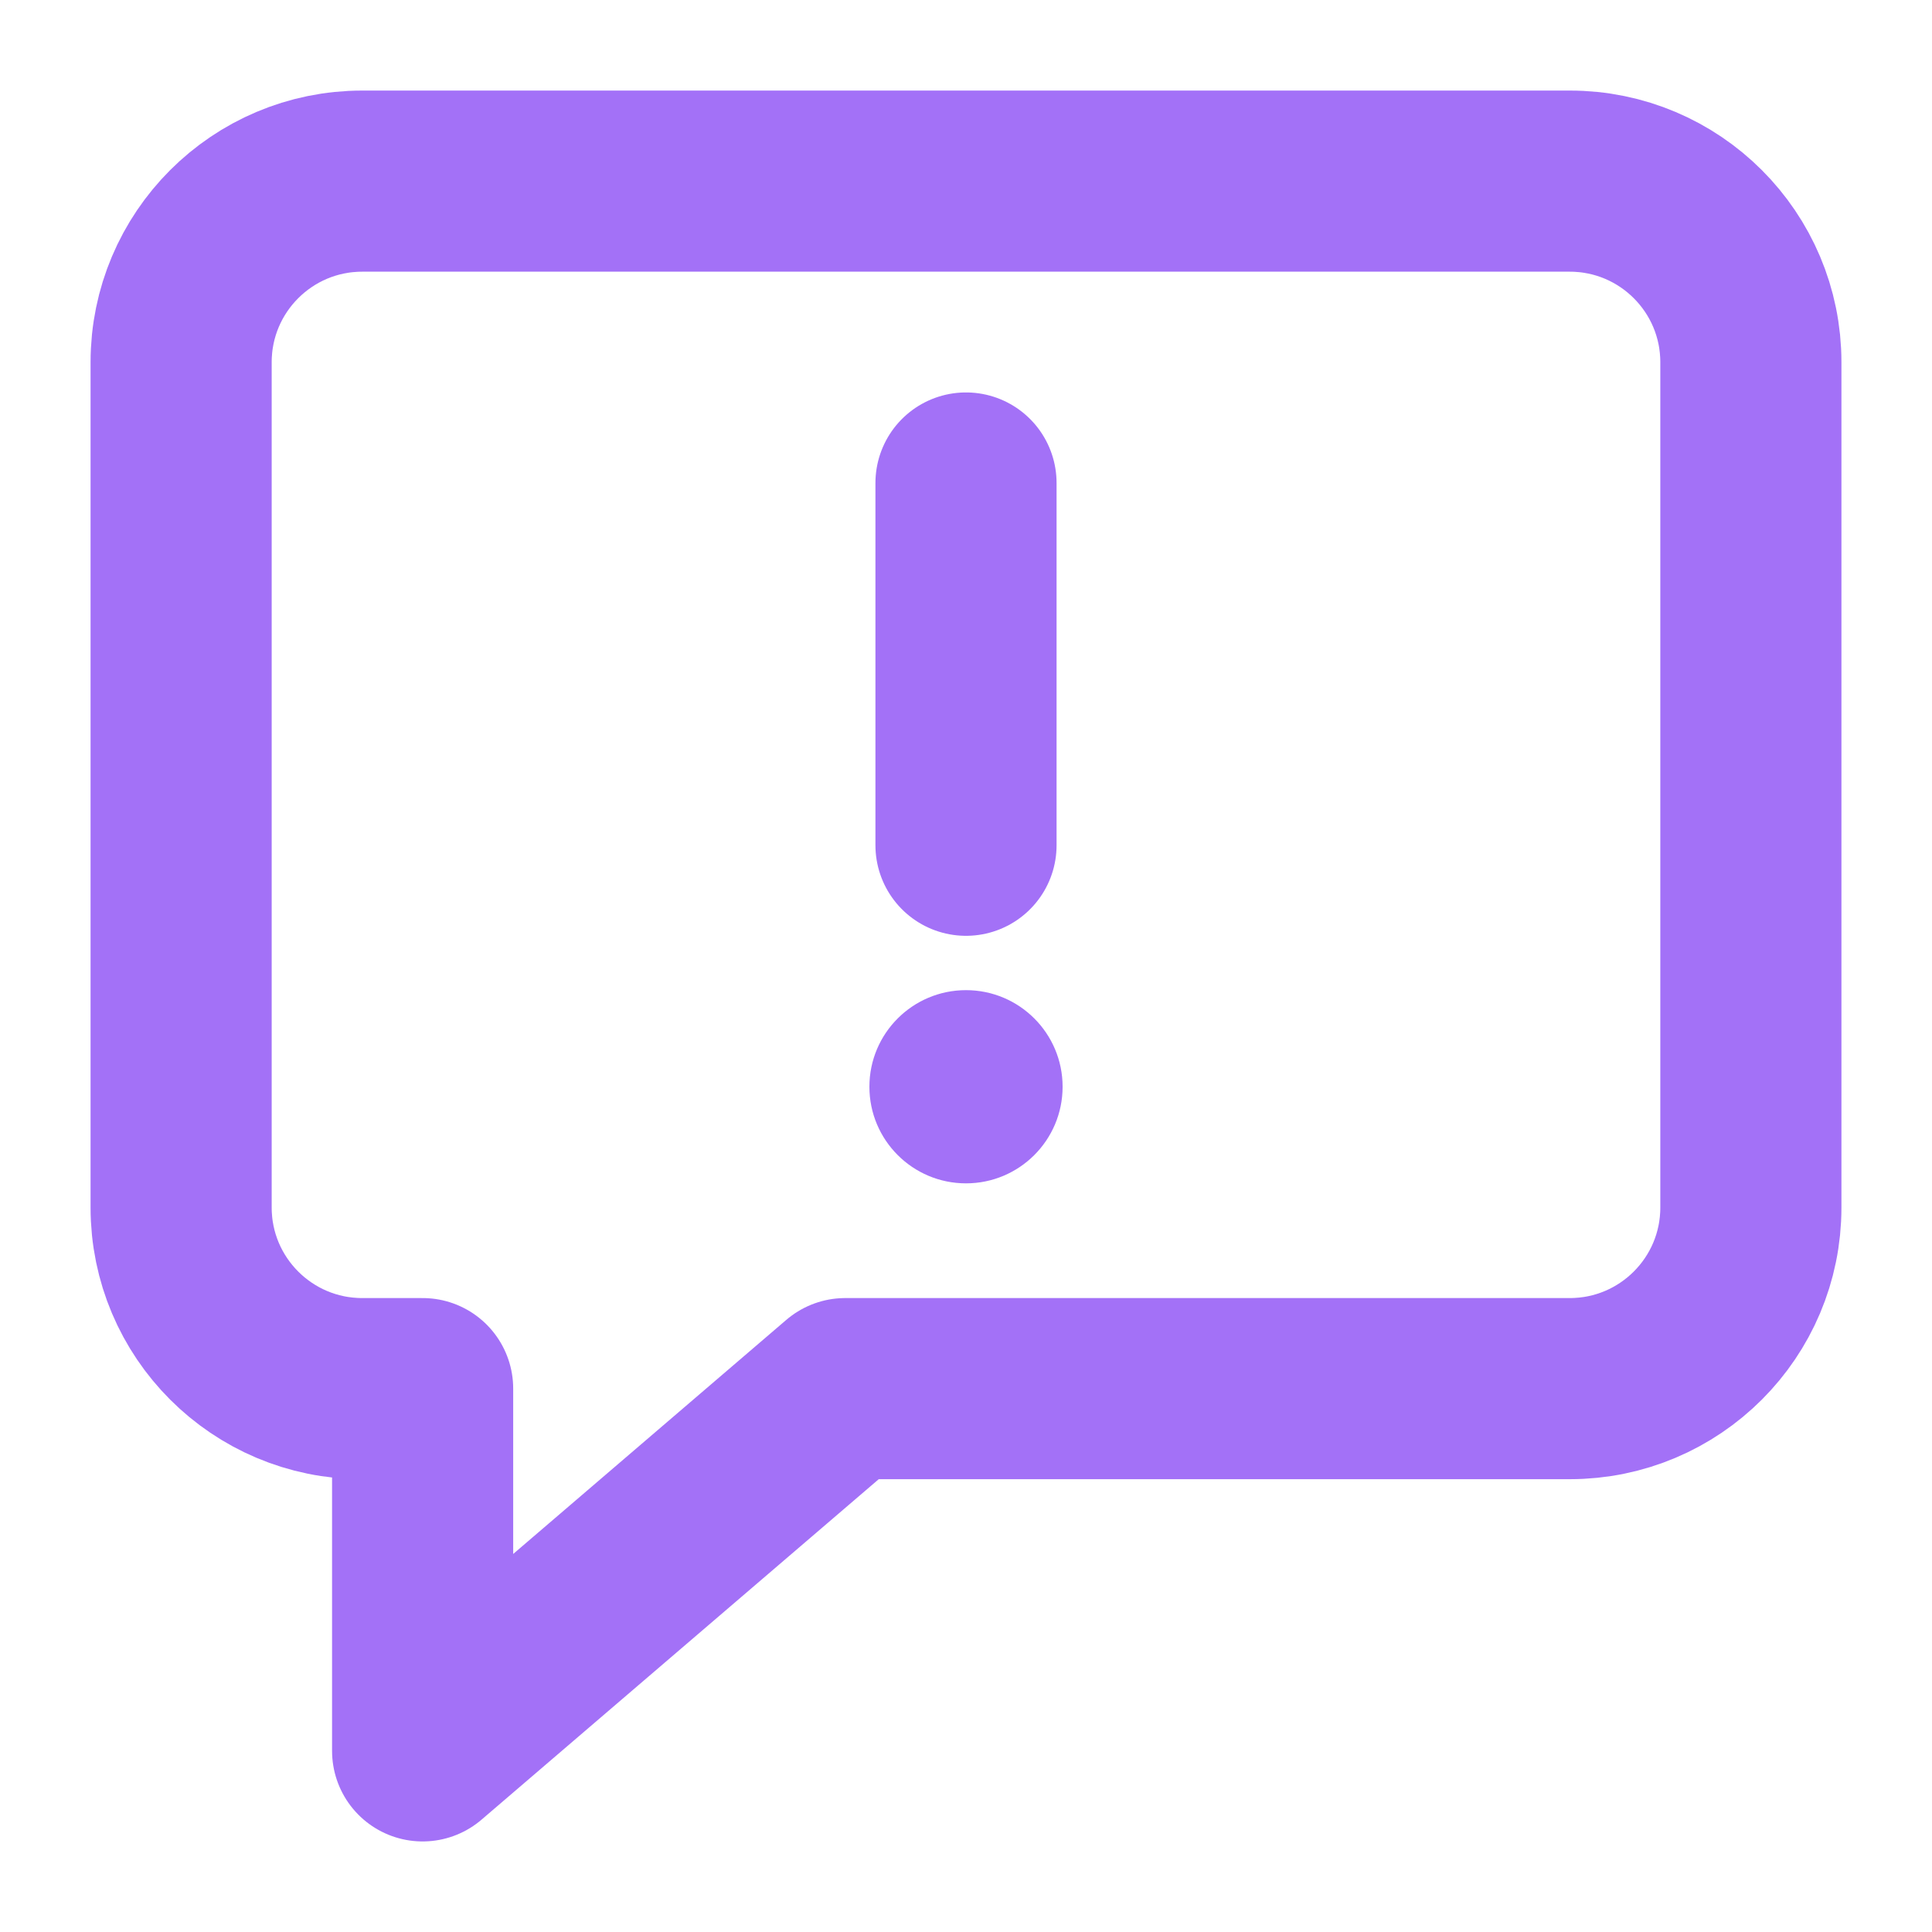
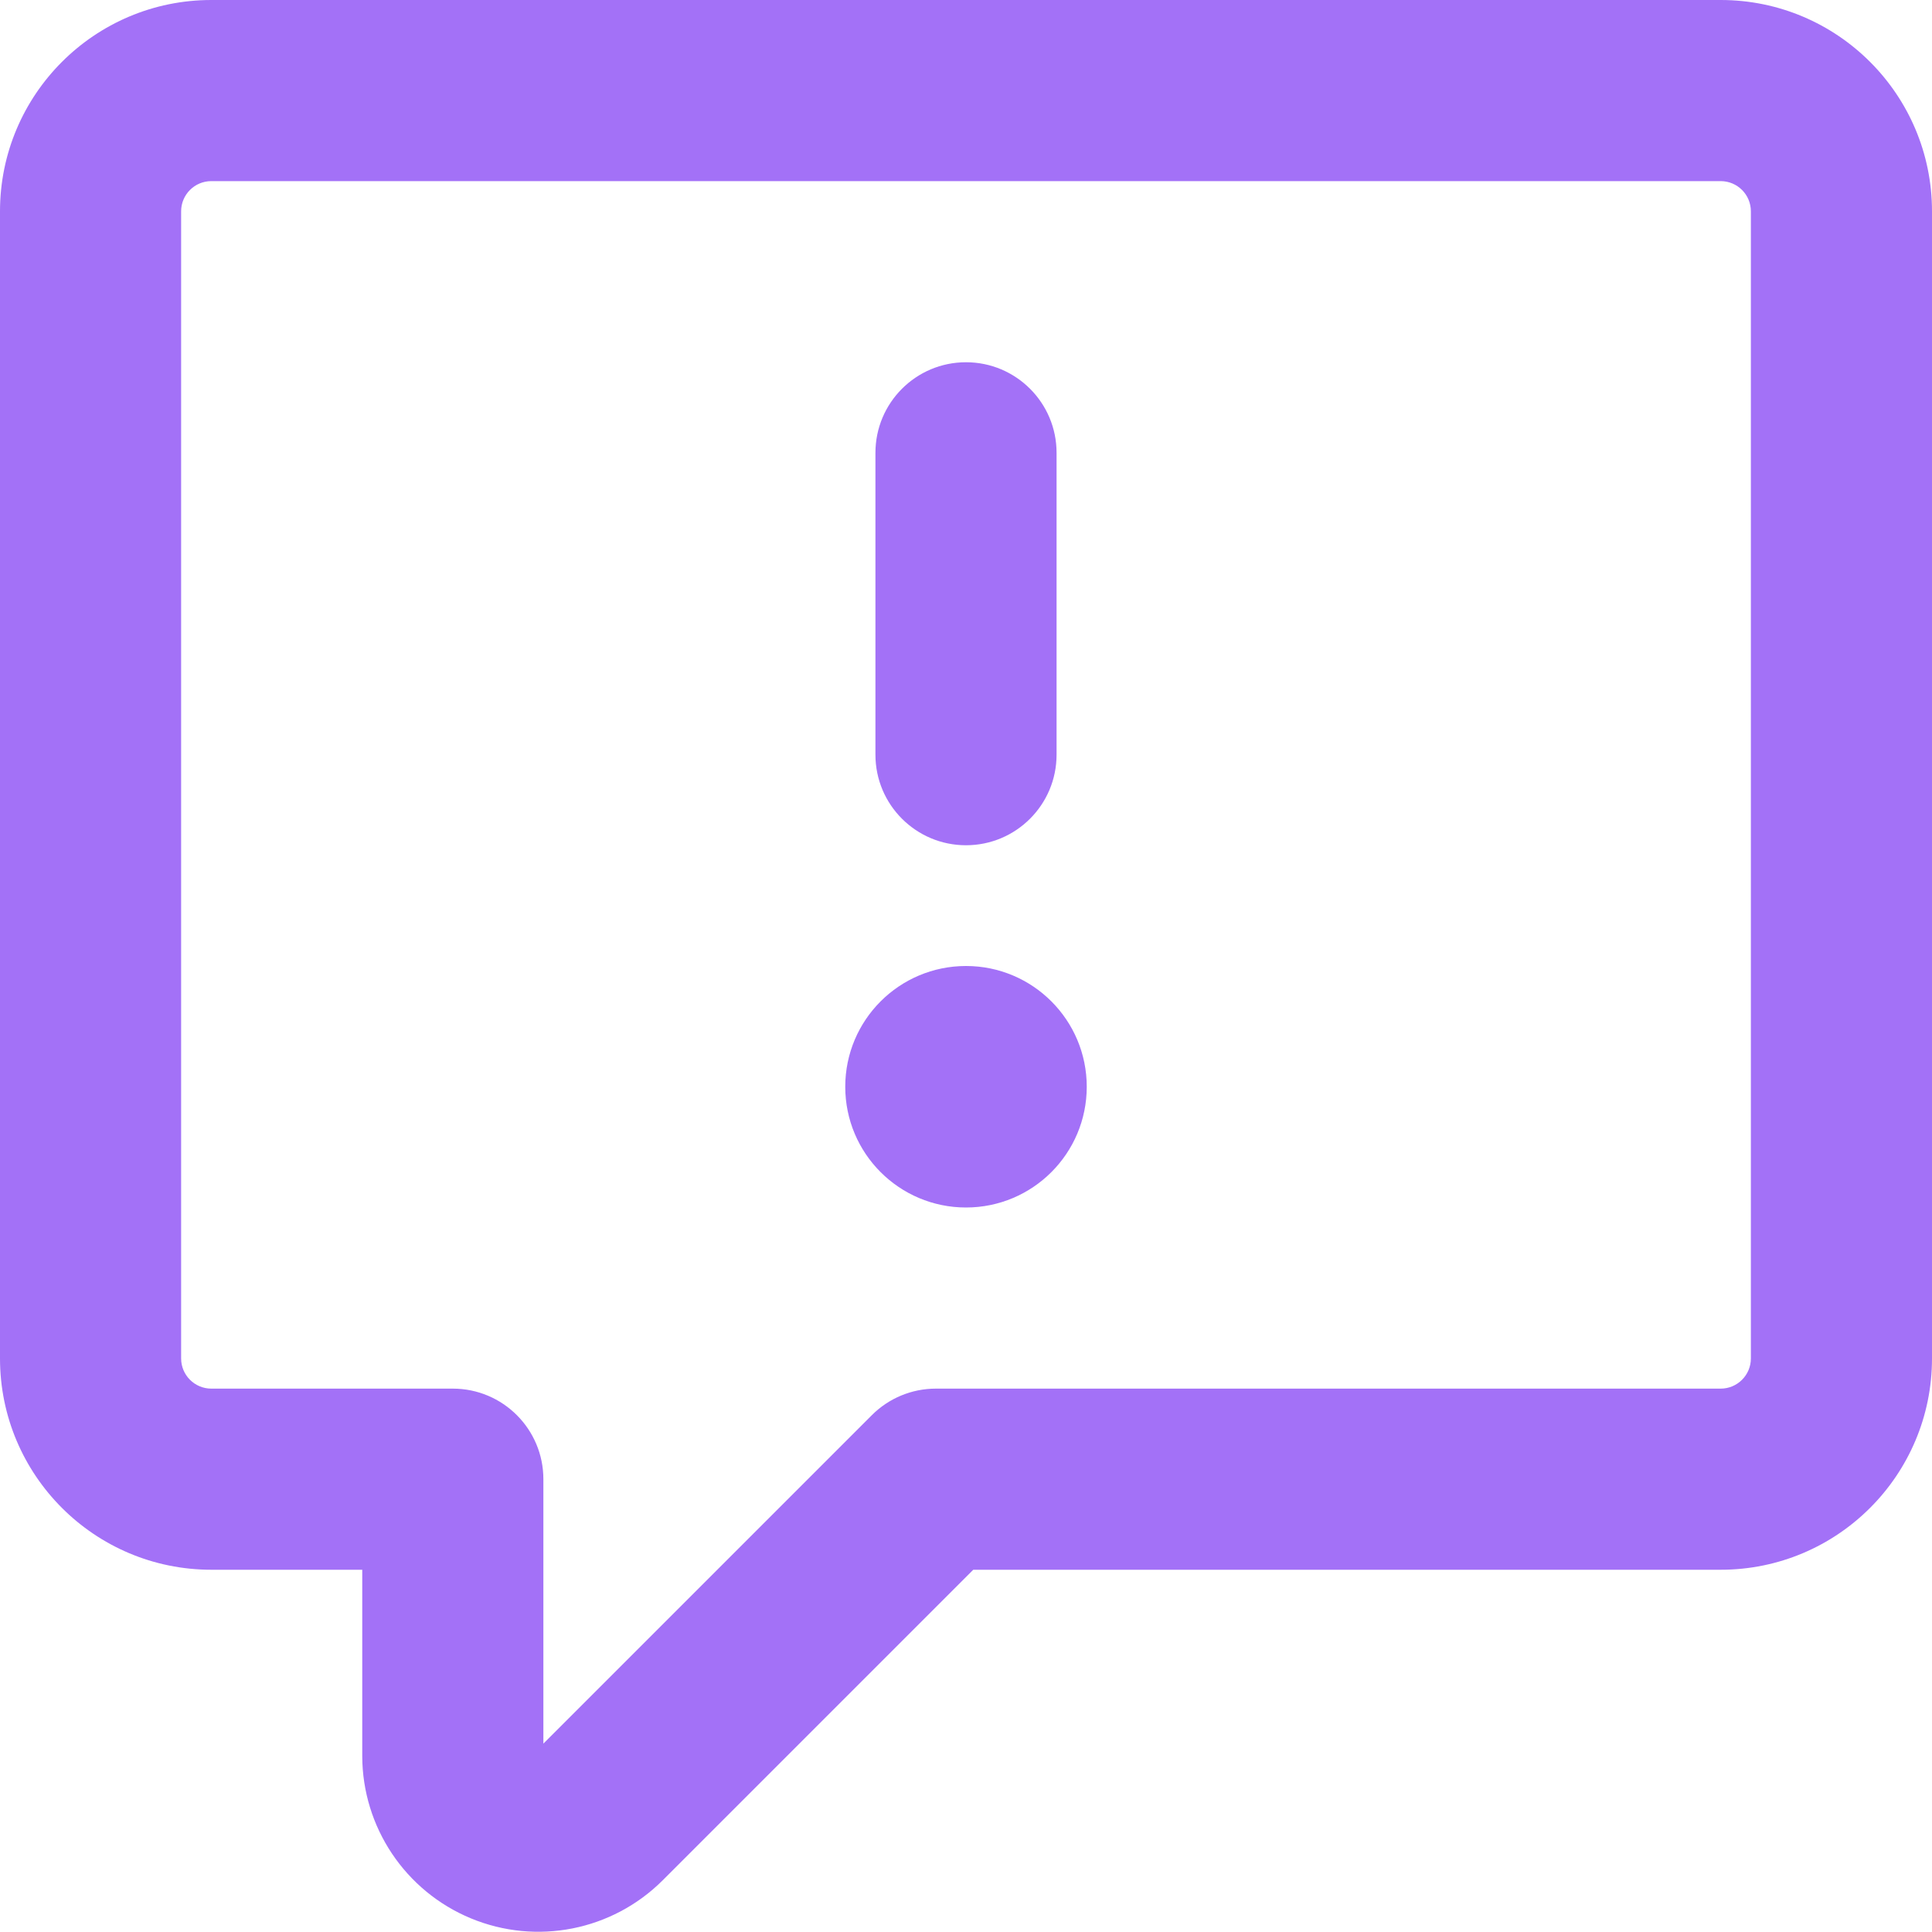
- <svg xmlns="http://www.w3.org/2000/svg" width="16" height="16" viewBox="0 0 16 16">
-   <path d="M3 1.5h10a1.5 1.5 0 0 1 1.5 1.5v7a1.5 1.5 0 0 1-1.5 1.5H7l-3.5 3v-3H3A1.5 1.5 0 0 1 1.5 10V3A1.5 1.5 0 0 1 3 1.5Z" fill="none" stroke="#a371f7" stroke-width="1.5" stroke-linejoin="round" />
-   <path d="M8 4v3" stroke="#a371f7" stroke-width="1.5" stroke-linecap="round" />
-   <circle cx="8" cy="9" r=".8" fill="#a371f7" />
+ <svg xmlns="http://www.w3.org/2000/svg" viewBox="0 0 16 16" width="16" height="16" fill="#a371f7">
+   <path d="M0 1.75C0 .784.784 0 1.75 0h12.5C15.216 0 16 .784 16 1.75v9.5A1.75 1.75 0 0 1 14.25 13H8.06l-2.573 2.573A1.458 1.458 0 0 1 3 14.543V13H1.75A1.75 1.75 0 0 1 0 11.25Zm1.75-.25a.25.25 0 0 0-.25.25v9.5c0 .138.112.25.25.25h2a.75.75 0 0 1 .75.75v2.19l2.72-2.72a.749.749 0 0 1 .53-.22h6.5a.25.25 0 0 0 .25-.25v-9.5a.25.25 0 0 0-.25-.25Zm7 2.25v2.5a.75.75 0 0 1-1.5 0v-2.5a.75.75 0 0 1 1.5 0ZM9 9a1 1 0 1 1-2 0 1 1 0 0 1 2 0Z" />
</svg>
